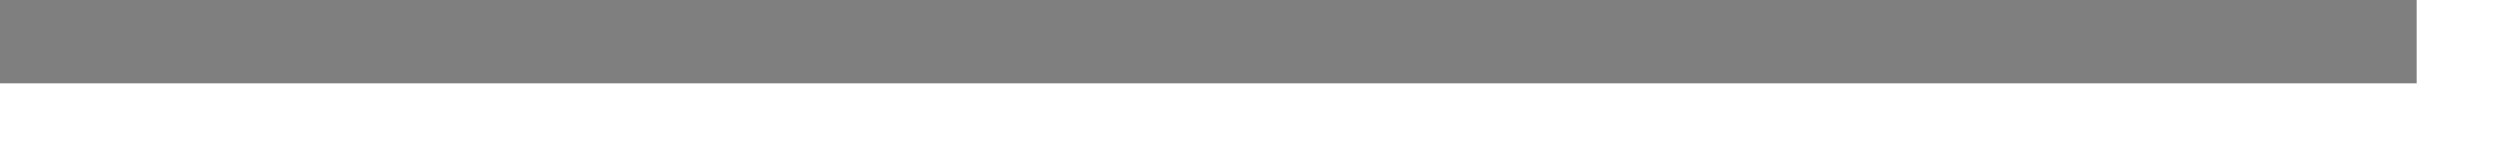
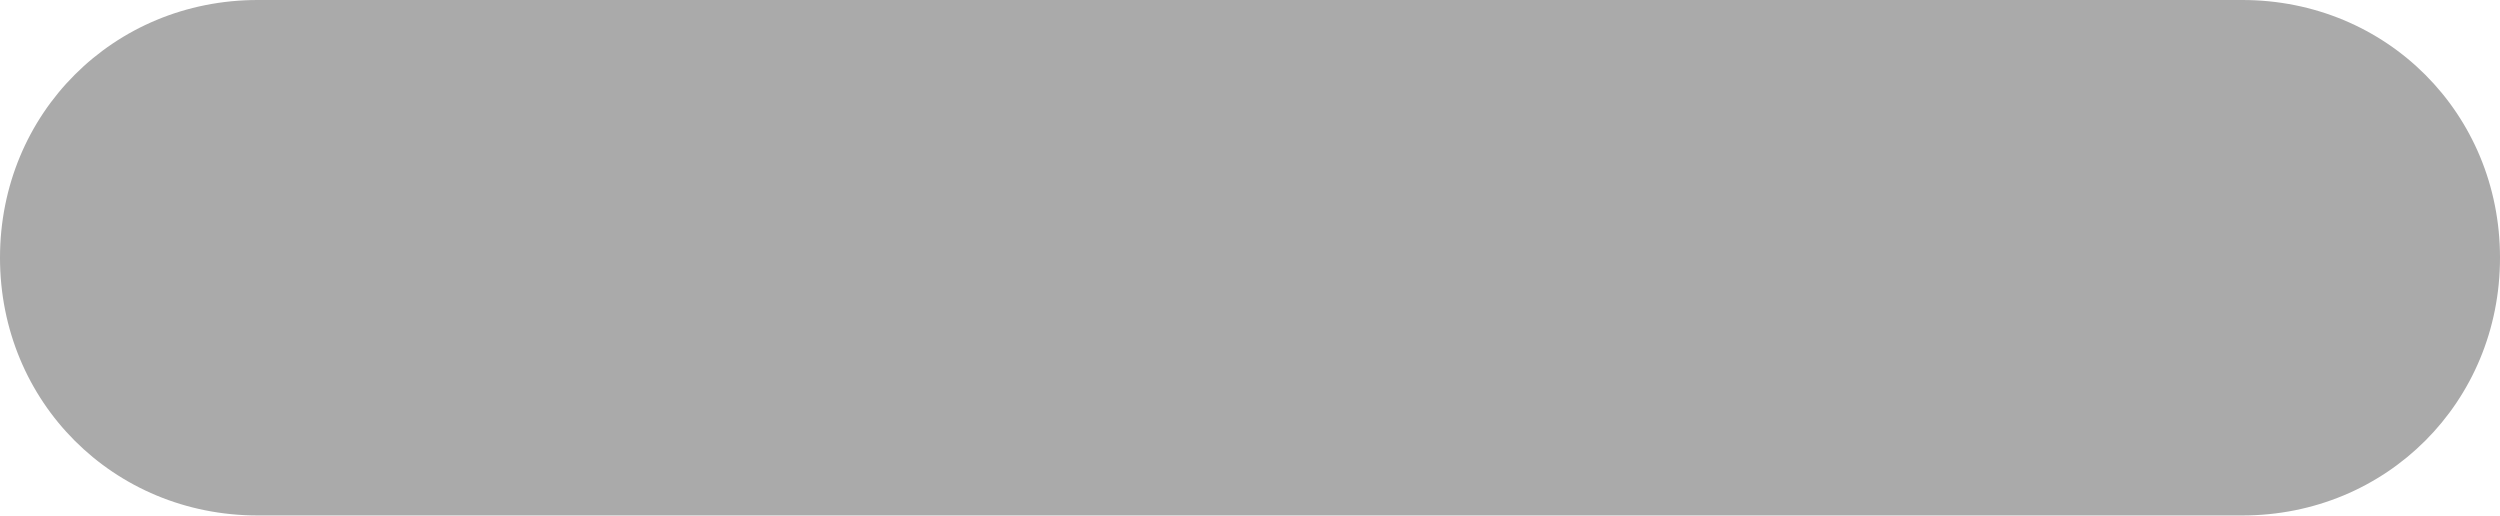
- <svg xmlns="http://www.w3.org/2000/svg" version="1.1" width="30px" height="2px">
-   <g transform="matrix(1 0 0 1 -91 -700 )">
-     <path d="M 91 700.5  L 120 700.5  " stroke-width="1" stroke="#7f7f7f" fill="none" />
+ <svg xmlns="http://www.w3.org/2000/svg" version="1.1" width="97px" height="20px">
+   <g transform="matrix(1 0 0 1 -185 -950 )">
+     <path d="M 10 20  C 4.4 20  0 15.6  0 10  C 0 4.4  4.4 0  10 0  L 87 0  C 92.6 0  97 4.4  97 10  C 97 15.6  92.6 20  87 20  L 71 20  L 10 20  Z " fill-rule="nonzero" fill="#aaaaaa" stroke="none" transform="matrix(1 0 0 1 185 950 )" />
  </g>
</svg>
